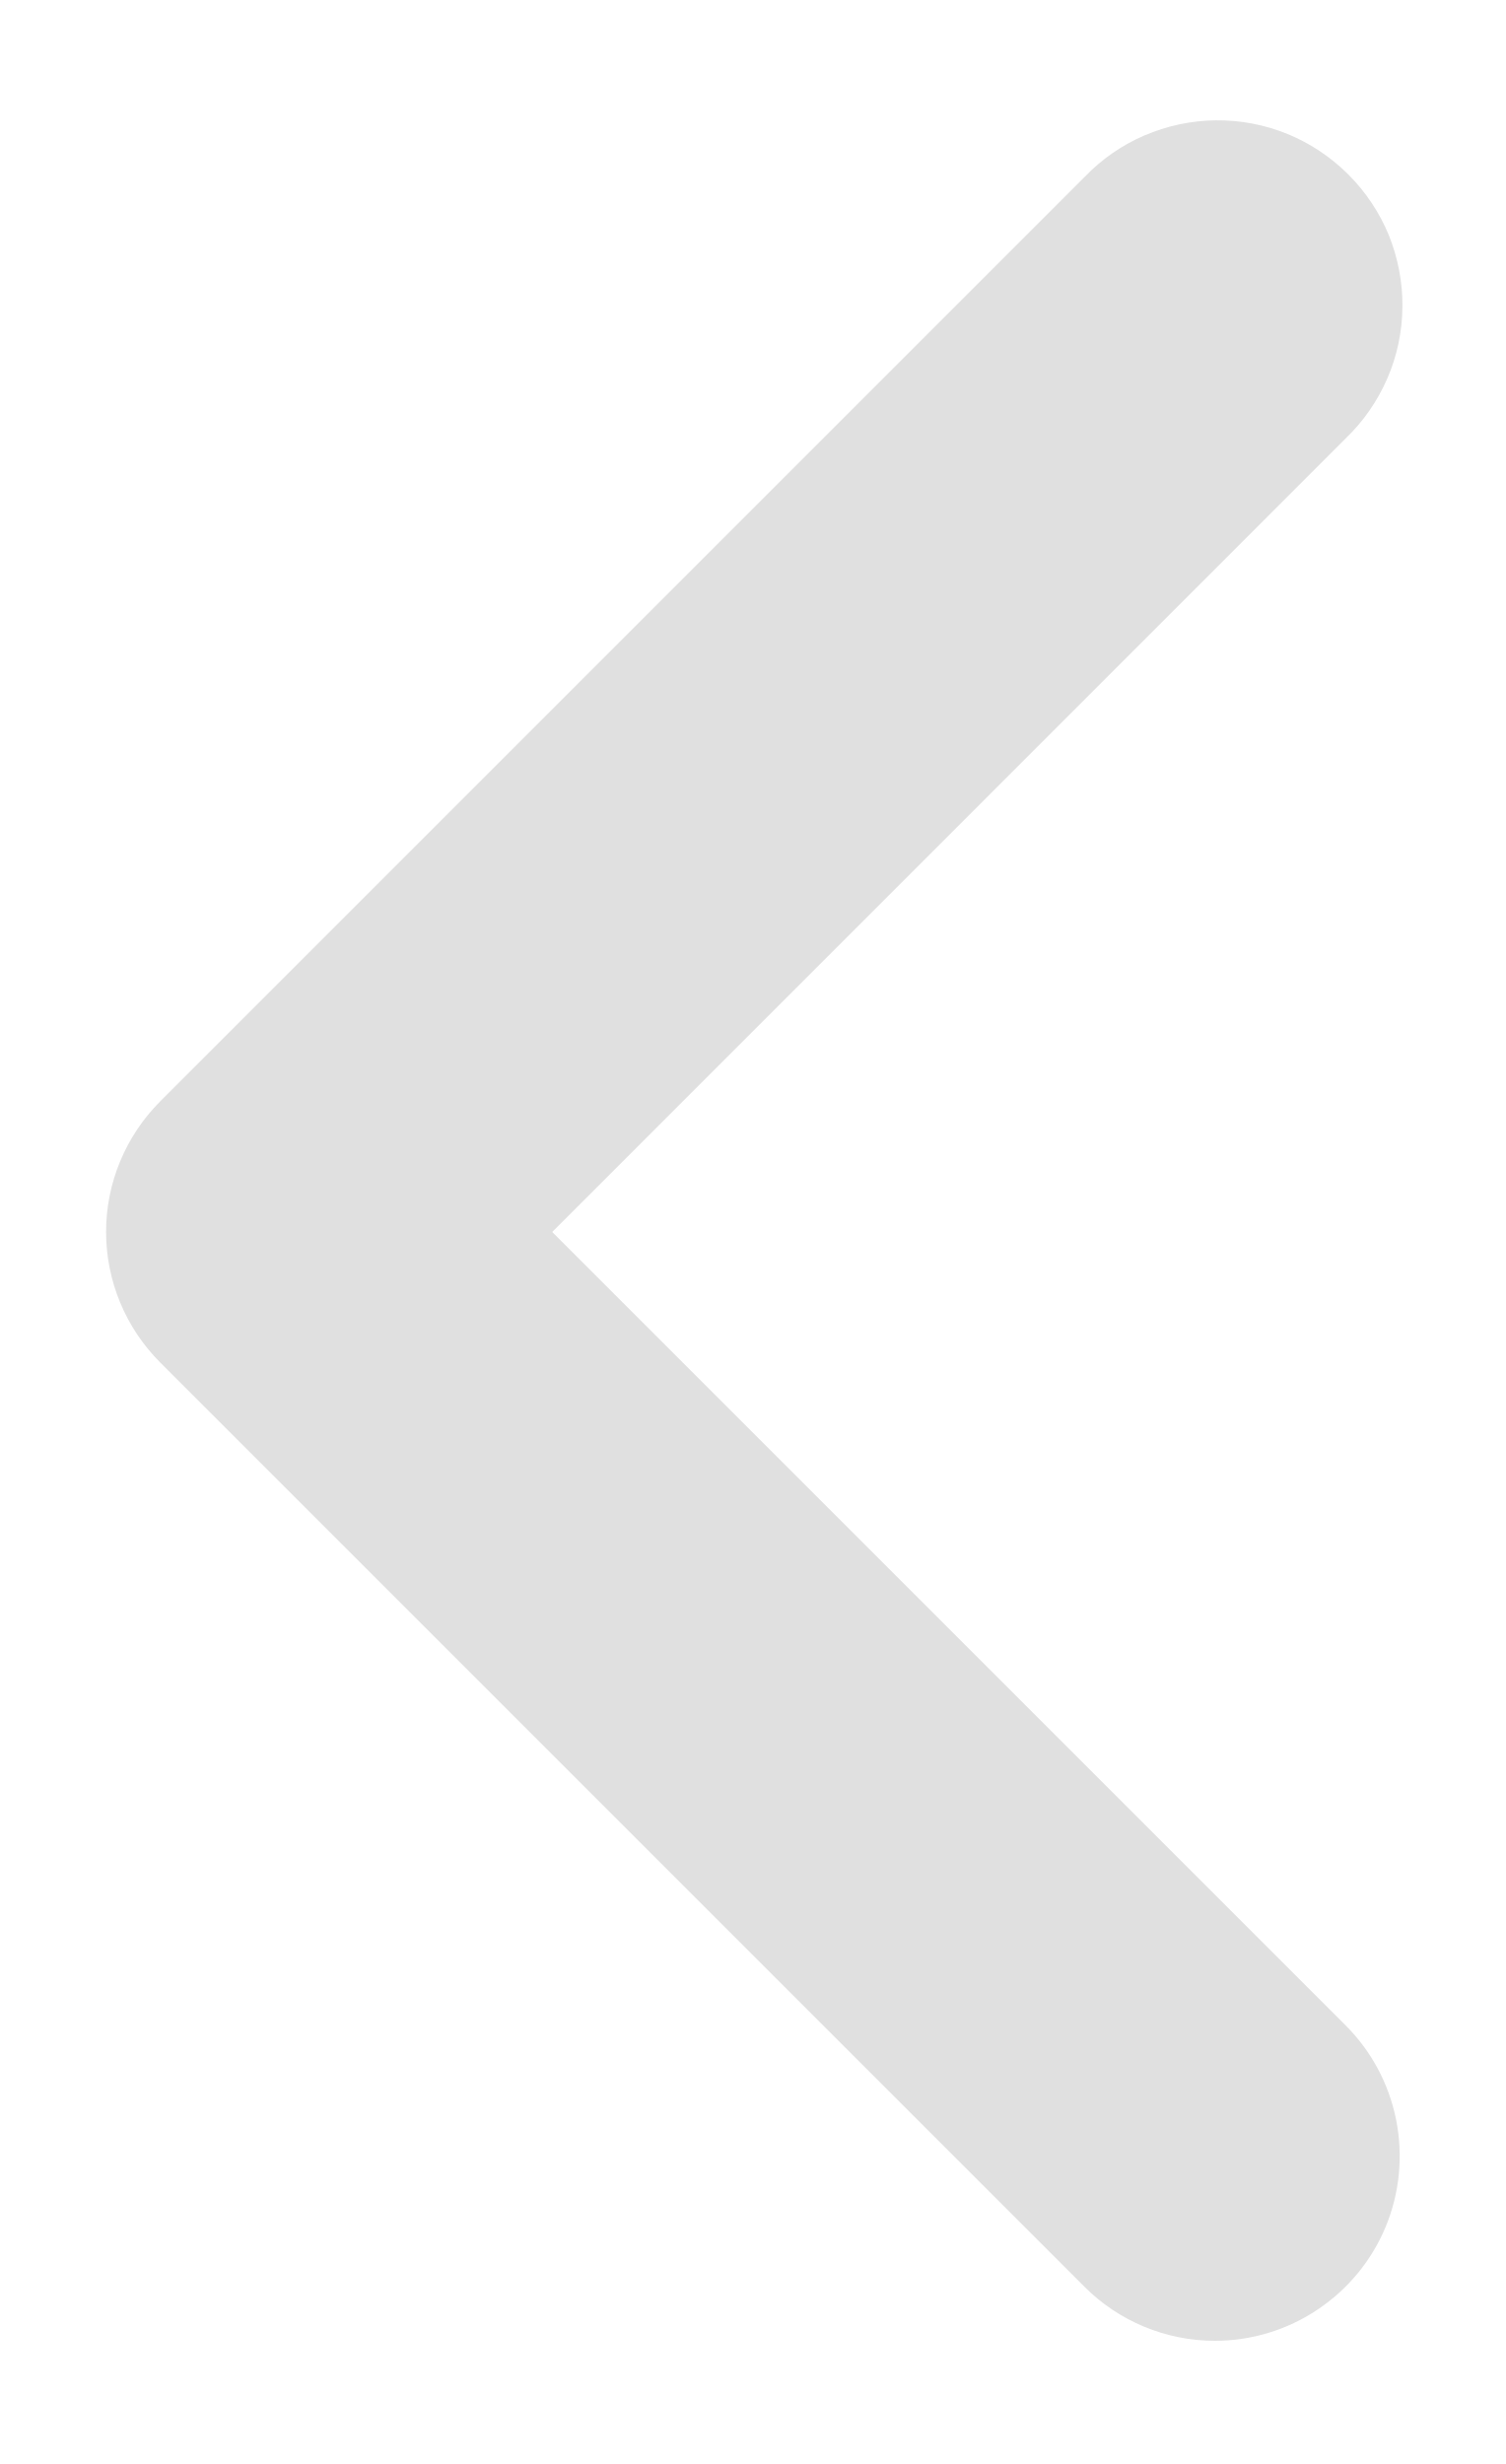
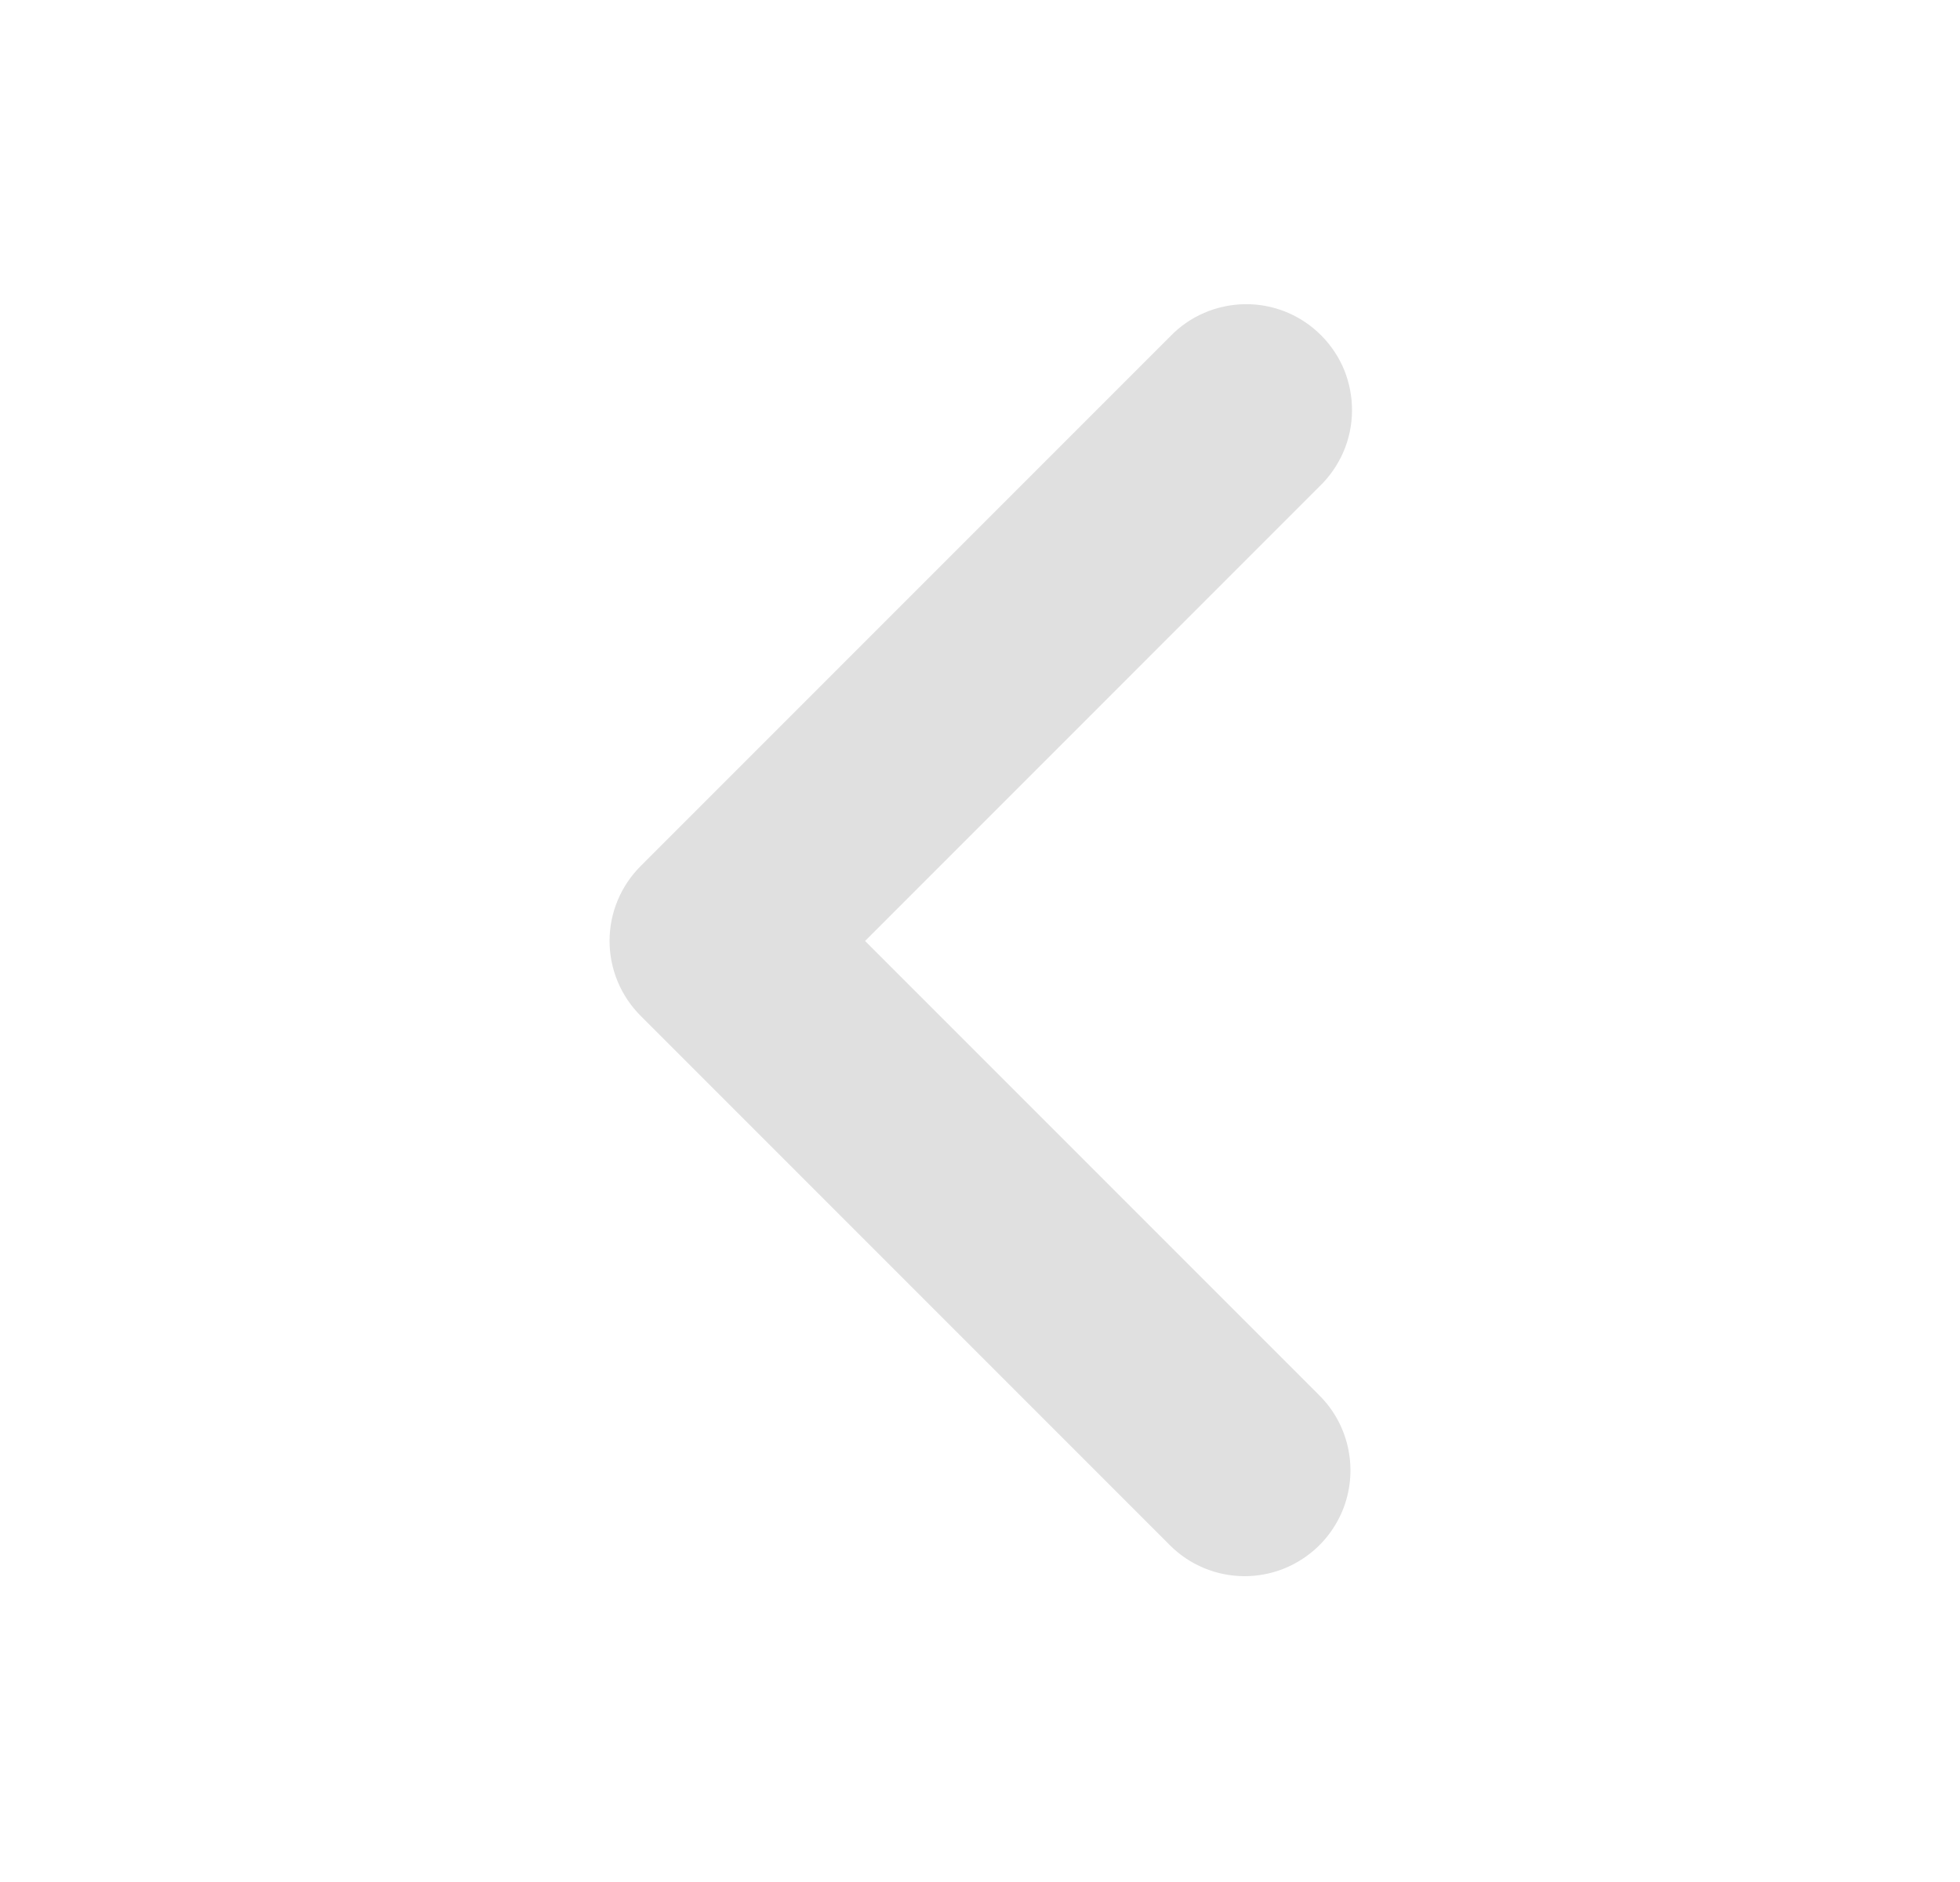
- <svg xmlns="http://www.w3.org/2000/svg" width="11" height="18" viewBox="0 0 11 18" fill="none">
-   <path fill-rule="evenodd" clip-rule="evenodd" d="M8.875 17.1C8.698 17.1 8.522 17.065 8.358 16.997C8.195 16.929 8.046 16.83 7.921 16.704L1.171 9.954C1.046 9.829 0.946 9.68 0.878 9.516C0.81 9.352 0.775 9.177 0.775 8.999C0.775 8.822 0.81 8.646 0.878 8.483C0.946 8.319 1.046 8.17 1.171 8.045L7.921 1.295C8.045 1.165 8.194 1.061 8.359 0.99C8.524 0.919 8.702 0.881 8.881 0.879C9.061 0.877 9.239 0.911 9.406 0.979C9.572 1.047 9.723 1.148 9.85 1.275C9.977 1.402 10.078 1.553 10.146 1.719C10.213 1.886 10.247 2.064 10.245 2.244C10.243 2.424 10.206 2.601 10.134 2.766C10.062 2.931 9.959 3.08 9.829 3.204L4.034 9L9.829 14.795C10.018 14.983 10.147 15.224 10.199 15.486C10.251 15.748 10.225 16.019 10.123 16.266C10.021 16.513 9.847 16.724 9.625 16.872C9.403 17.021 9.142 17.1 8.875 17.1Z" fill="#E0E0E0" />
+ <svg xmlns="http://www.w3.org/2000/svg" width="25" height="24" viewBox="0 0 25 24" fill="current">
+   <path fill-rule="evenodd" clip-rule="evenodd" d="M15.875 20.1C15.698 20.1 15.522 20.065 15.358 19.997C15.195 19.929 15.046 19.83 14.921 19.704L8.171 12.954C8.046 12.829 7.946 12.68 7.878 12.516C7.81 12.352 7.775 12.177 7.775 11.999C7.775 11.822 7.81 11.646 7.878 11.483C7.946 11.319 8.046 11.17 8.171 11.045L14.921 4.295C15.045 4.165 15.194 4.061 15.359 3.99C15.524 3.919 15.702 3.881 15.882 3.879C16.061 3.877 16.239 3.911 16.406 3.979C16.572 4.047 16.723 4.148 16.85 4.275C16.977 4.402 17.078 4.553 17.146 4.719C17.213 4.886 17.247 5.064 17.245 5.244C17.243 5.424 17.206 5.601 17.134 5.766C17.062 5.931 16.959 6.08 16.829 6.204L11.034 12L16.829 17.795C17.018 17.983 17.147 18.224 17.199 18.486C17.251 18.748 17.225 19.019 17.123 19.266C17.02 19.513 16.848 19.724 16.625 19.872C16.403 20.021 16.142 20.1 15.875 20.1Z" fill="#E0E0E0" />
</svg>
